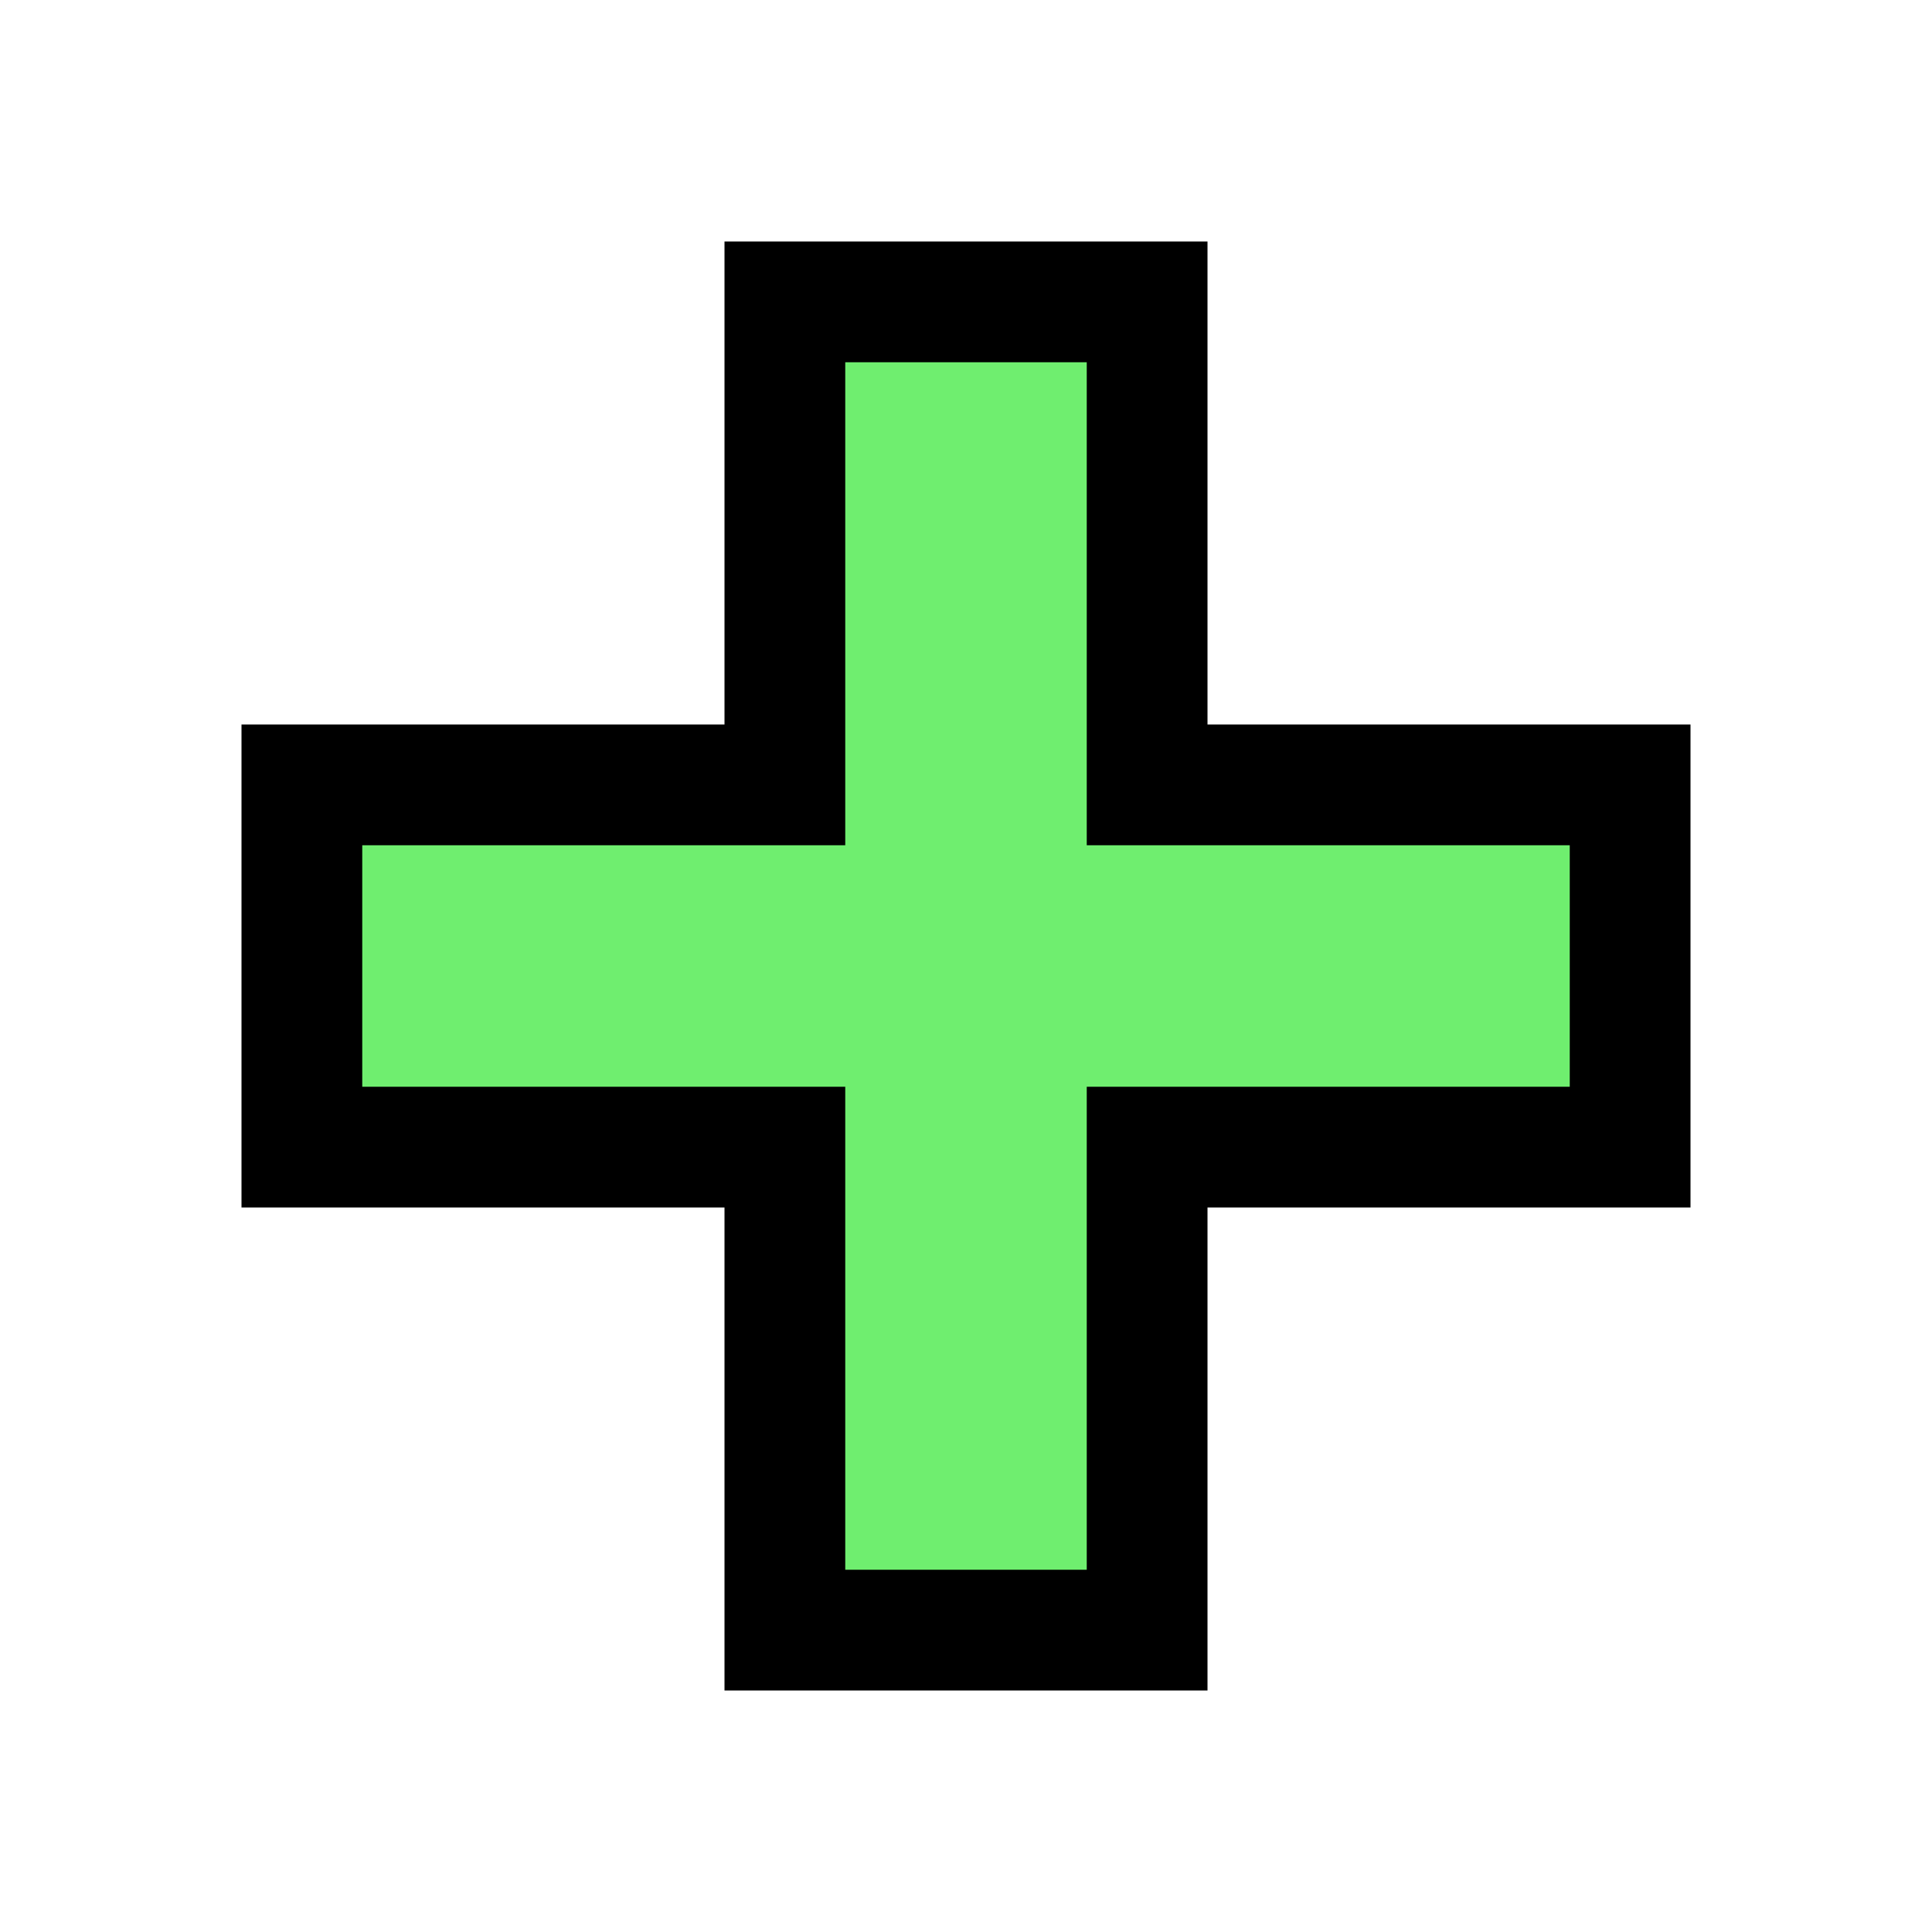
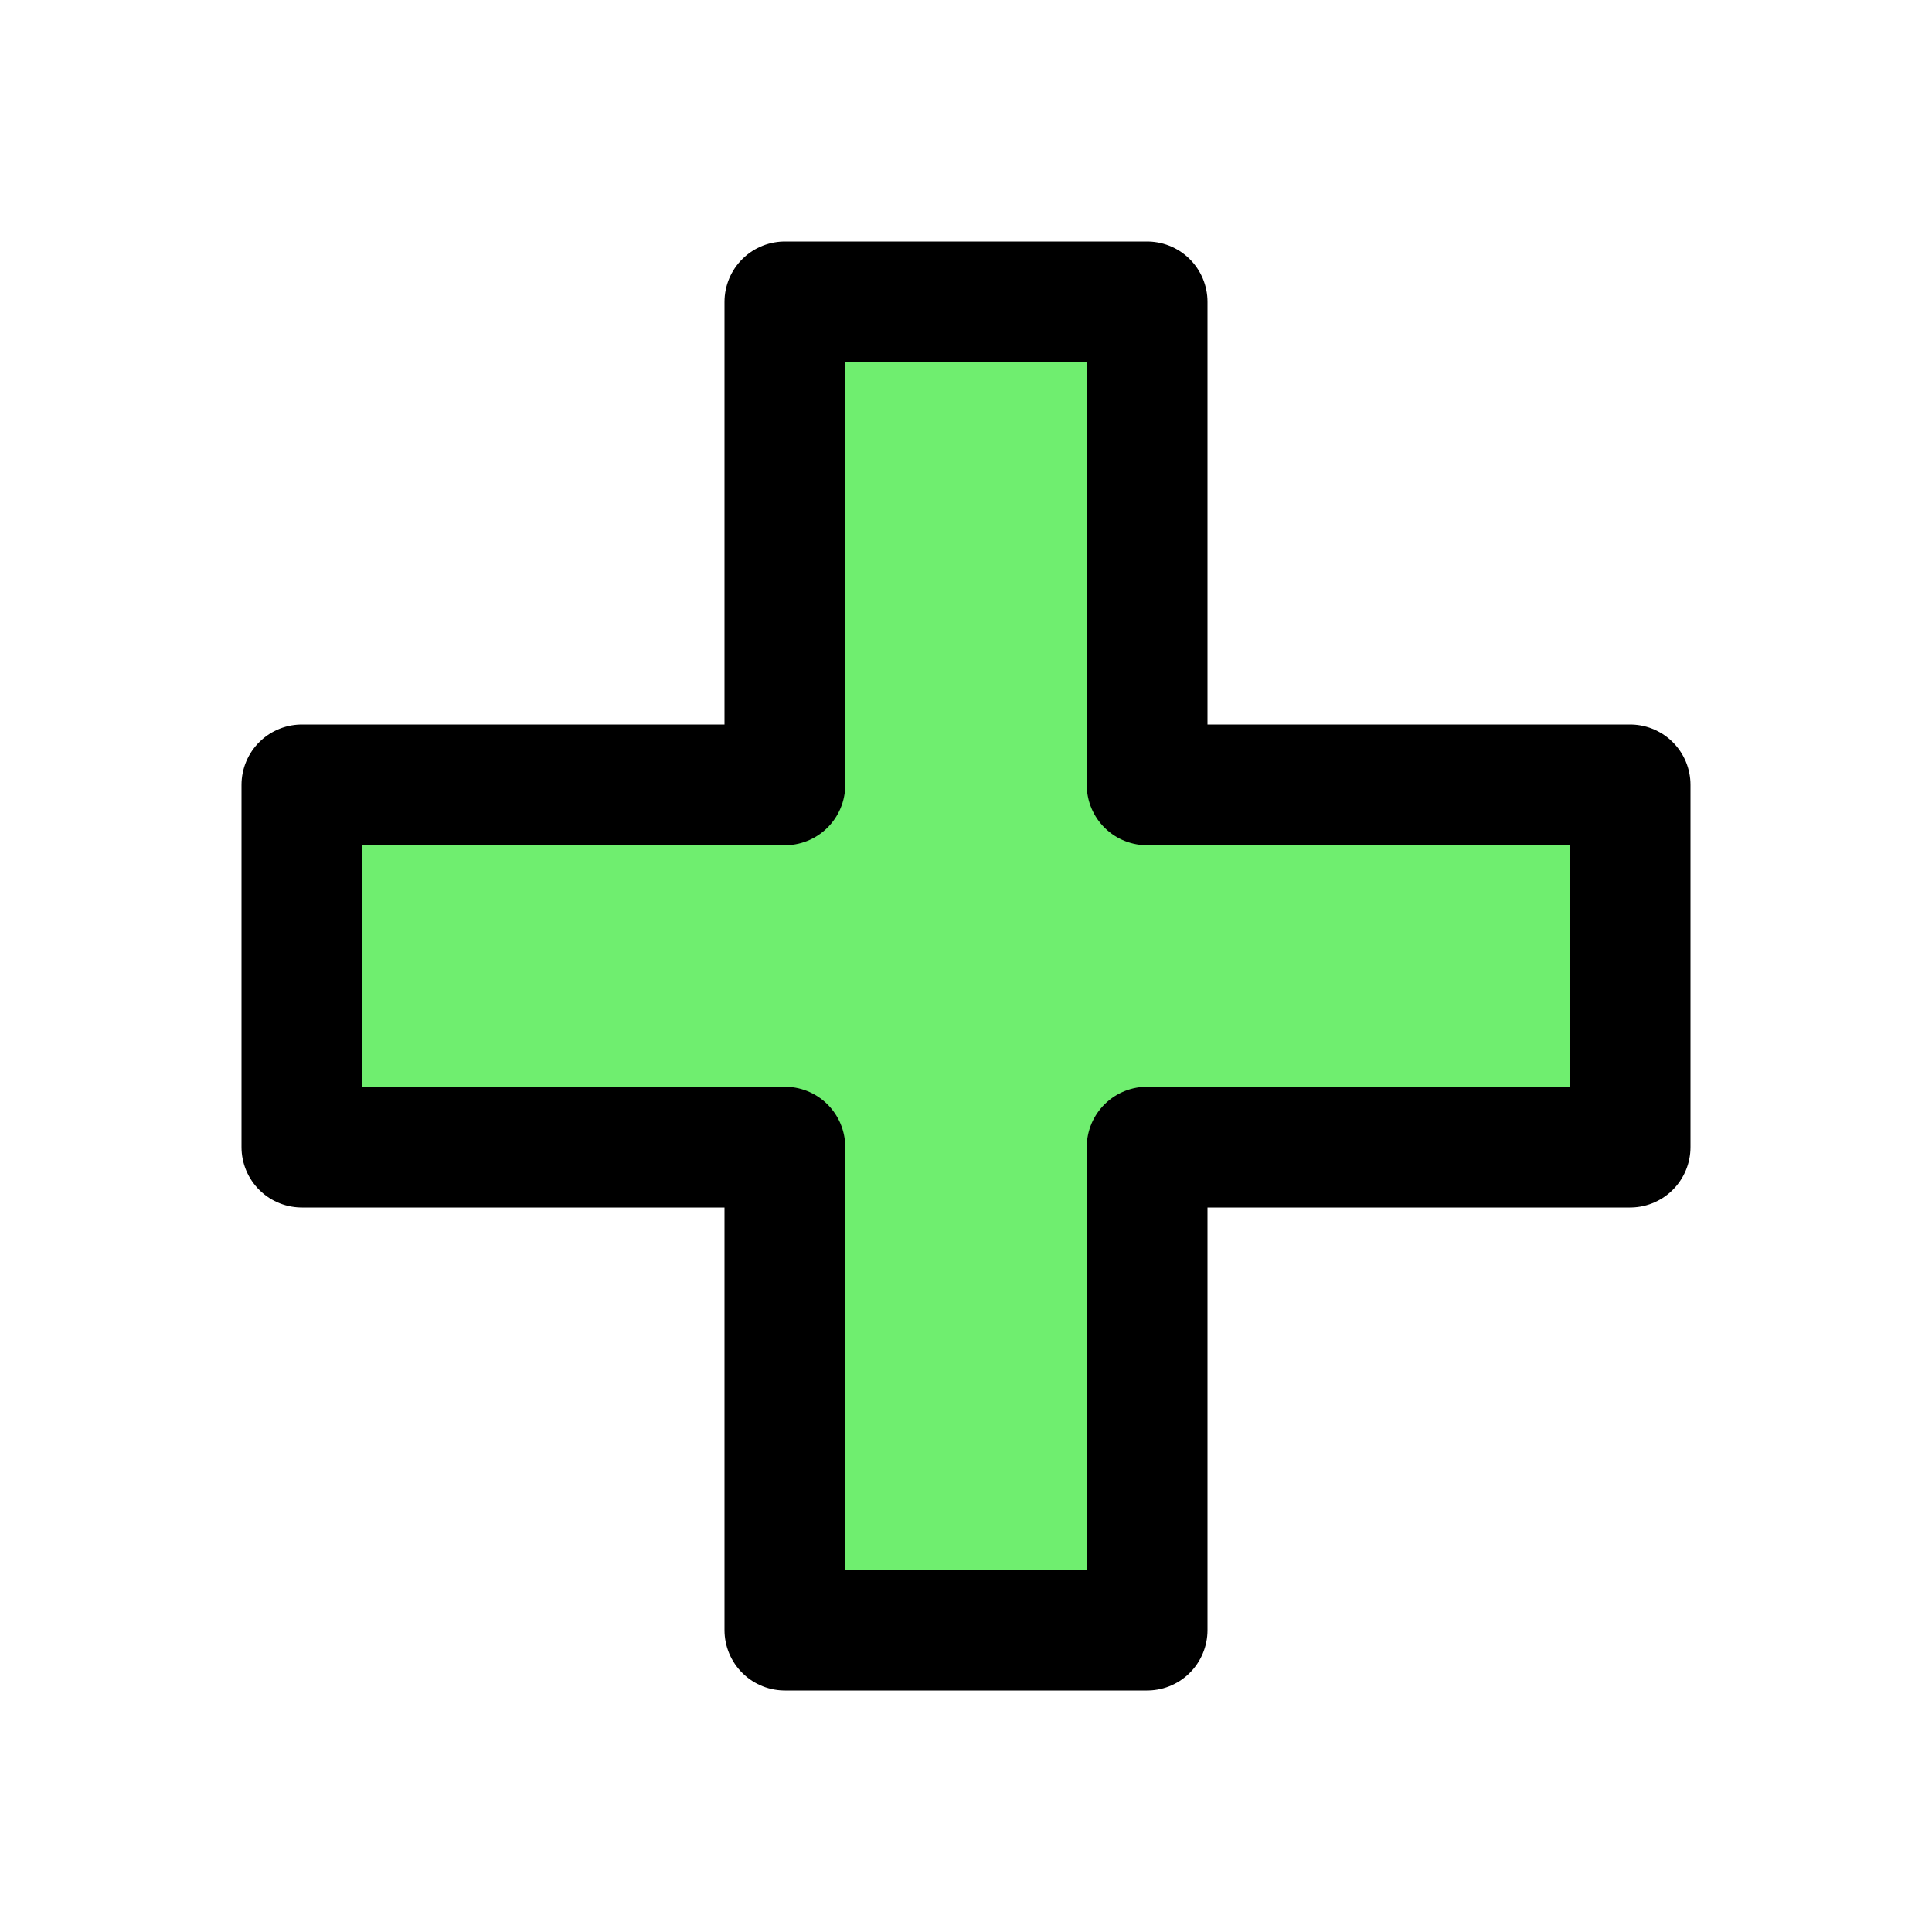
<svg xmlns="http://www.w3.org/2000/svg" width="16" height="16" viewBox="0 0 16 16">
-   <path d="M6.5 2.5 L9.5 2.5 L9.5 6.5 L13.5 6.5 L13.5 9.5 L9.5 9.5 L9.5 13.5 L6.5 13.5 L6.5 9.5 L2.5 9.5 L2.5 6.5 L6.5 6.5 Z" fill="#6fee6f" stroke="#000000" stroke-width="1" stroke-linejoin="miter" />
+   <path d="M6.5 2.5 L9.5 2.5 L9.5 6.5 L13.5 6.5 L13.5 9.5 L9.5 9.5 L9.5 13.5 L6.5 13.5 L6.5 9.5 L2.5 9.5 L2.5 6.5 L6.5 6.5 Z" fill="#6fee6f" stroke="#000000" stroke-width="1" stroke-linejoin="round" />
</svg>
